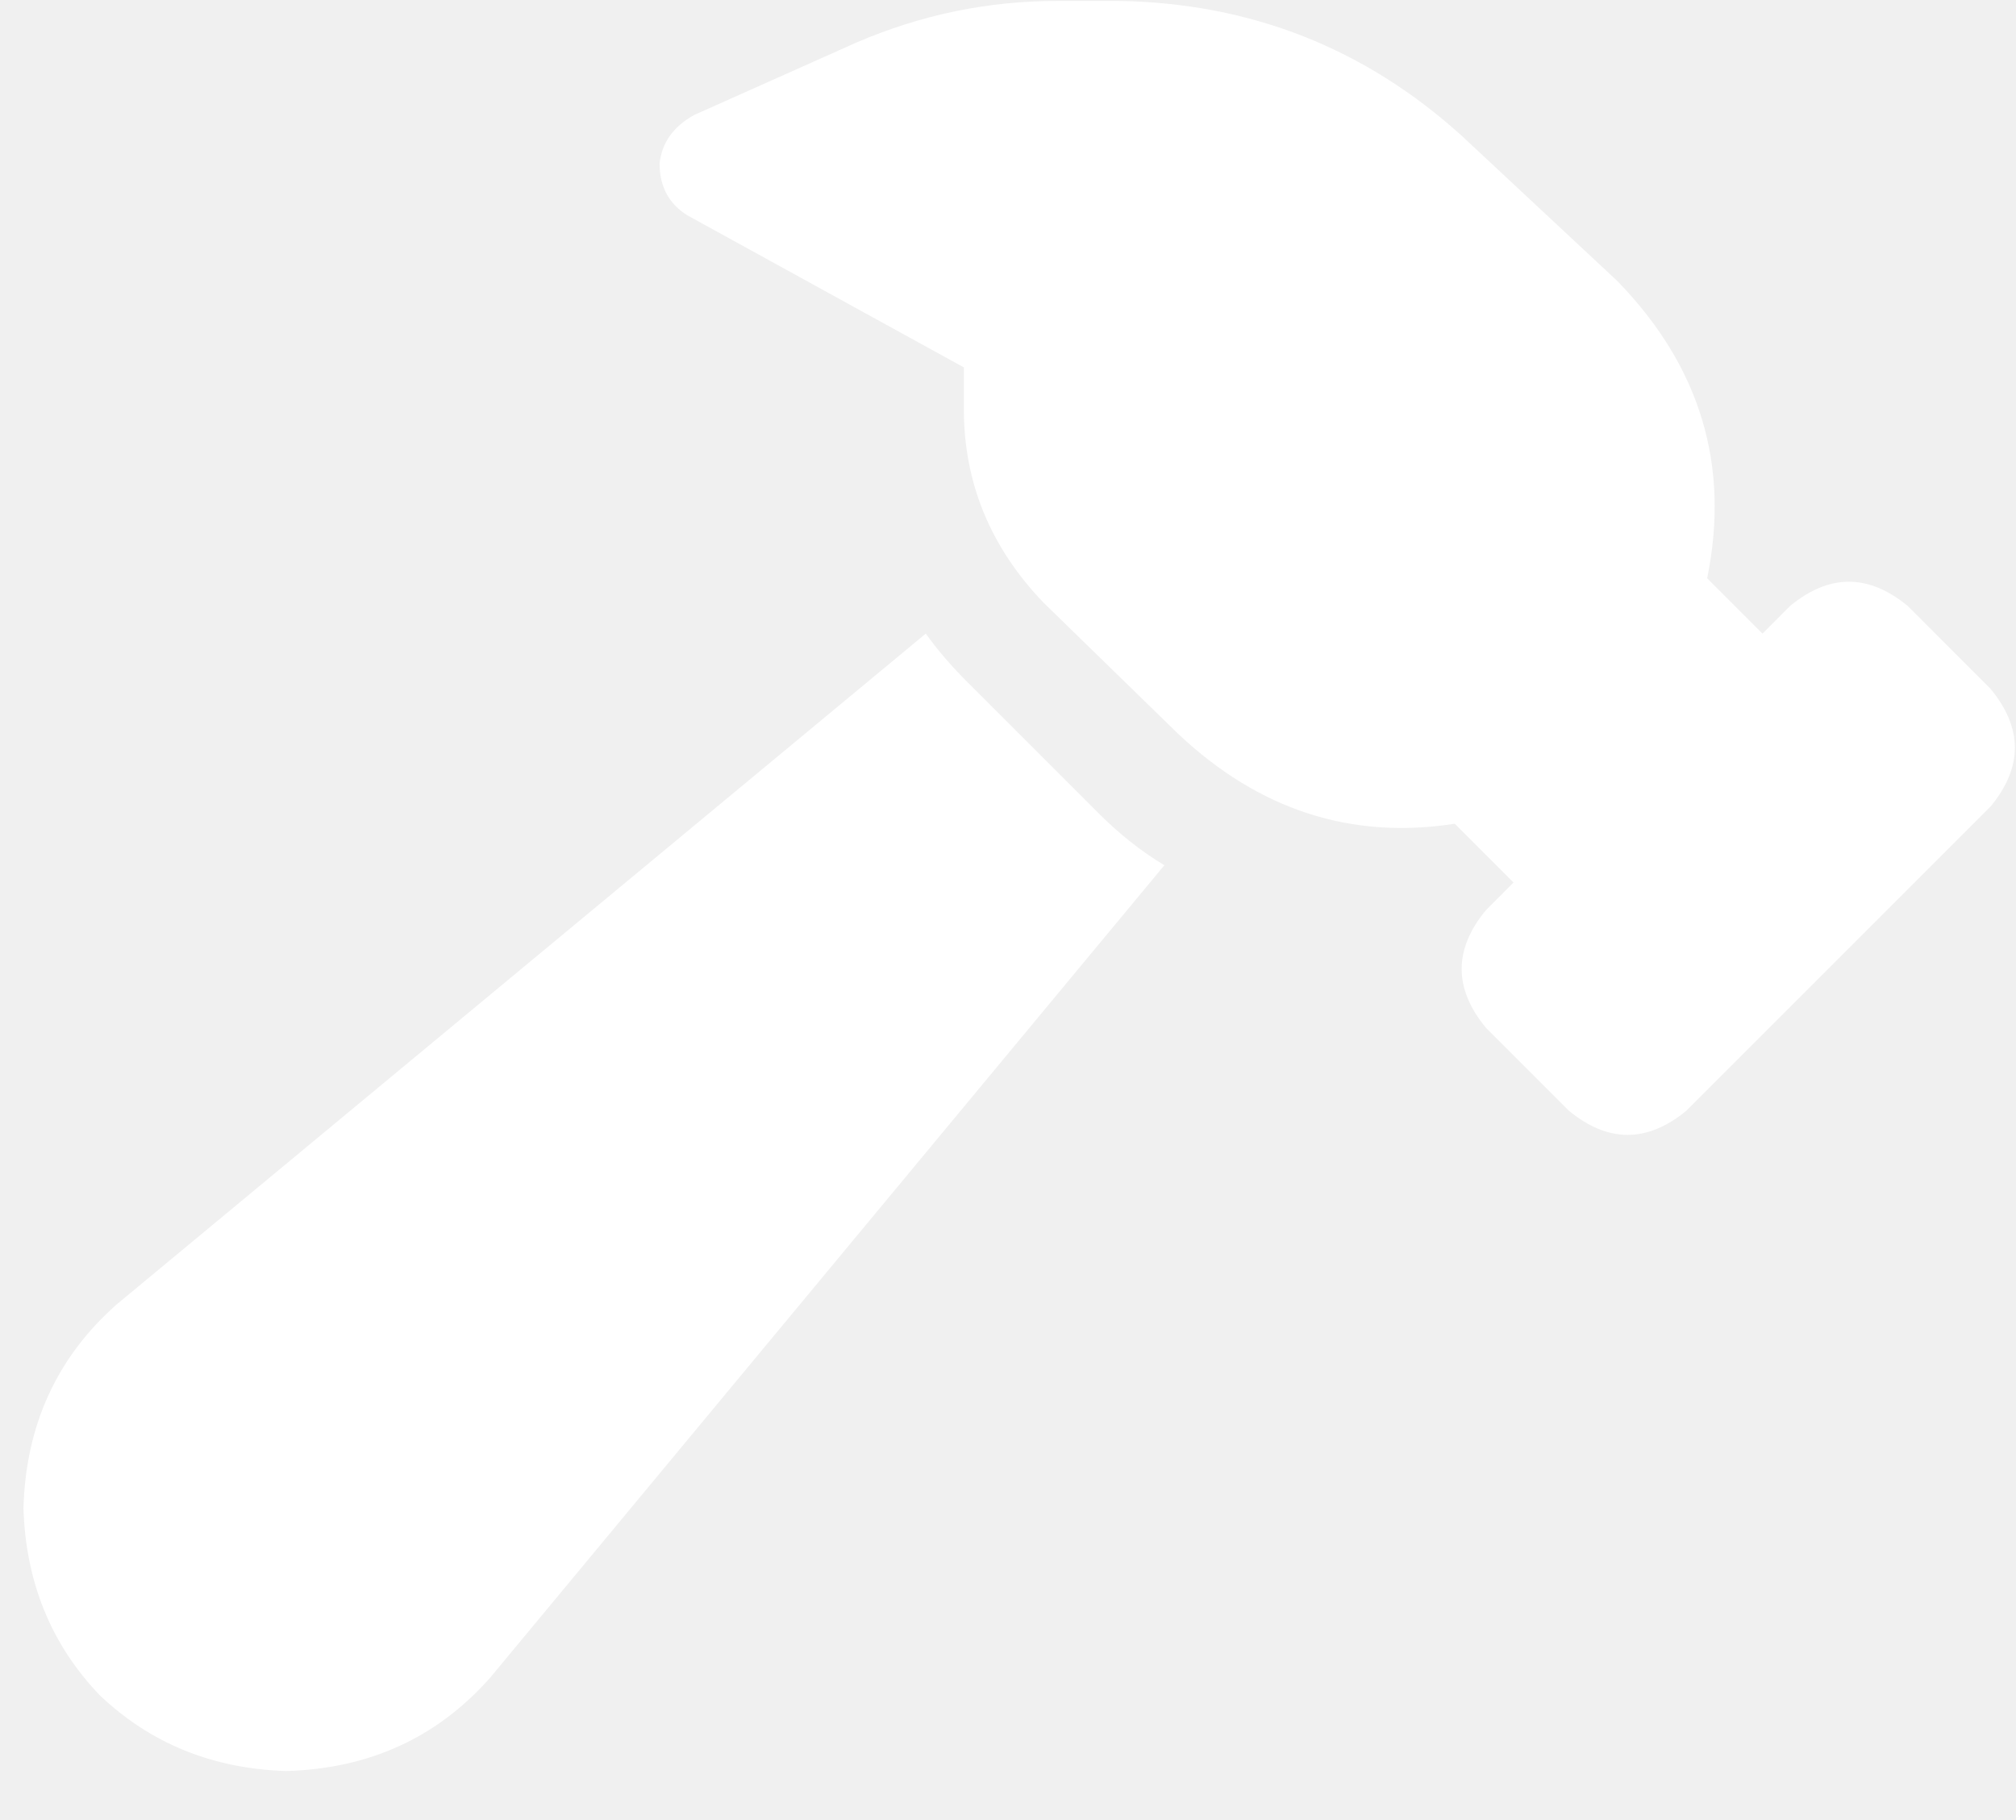
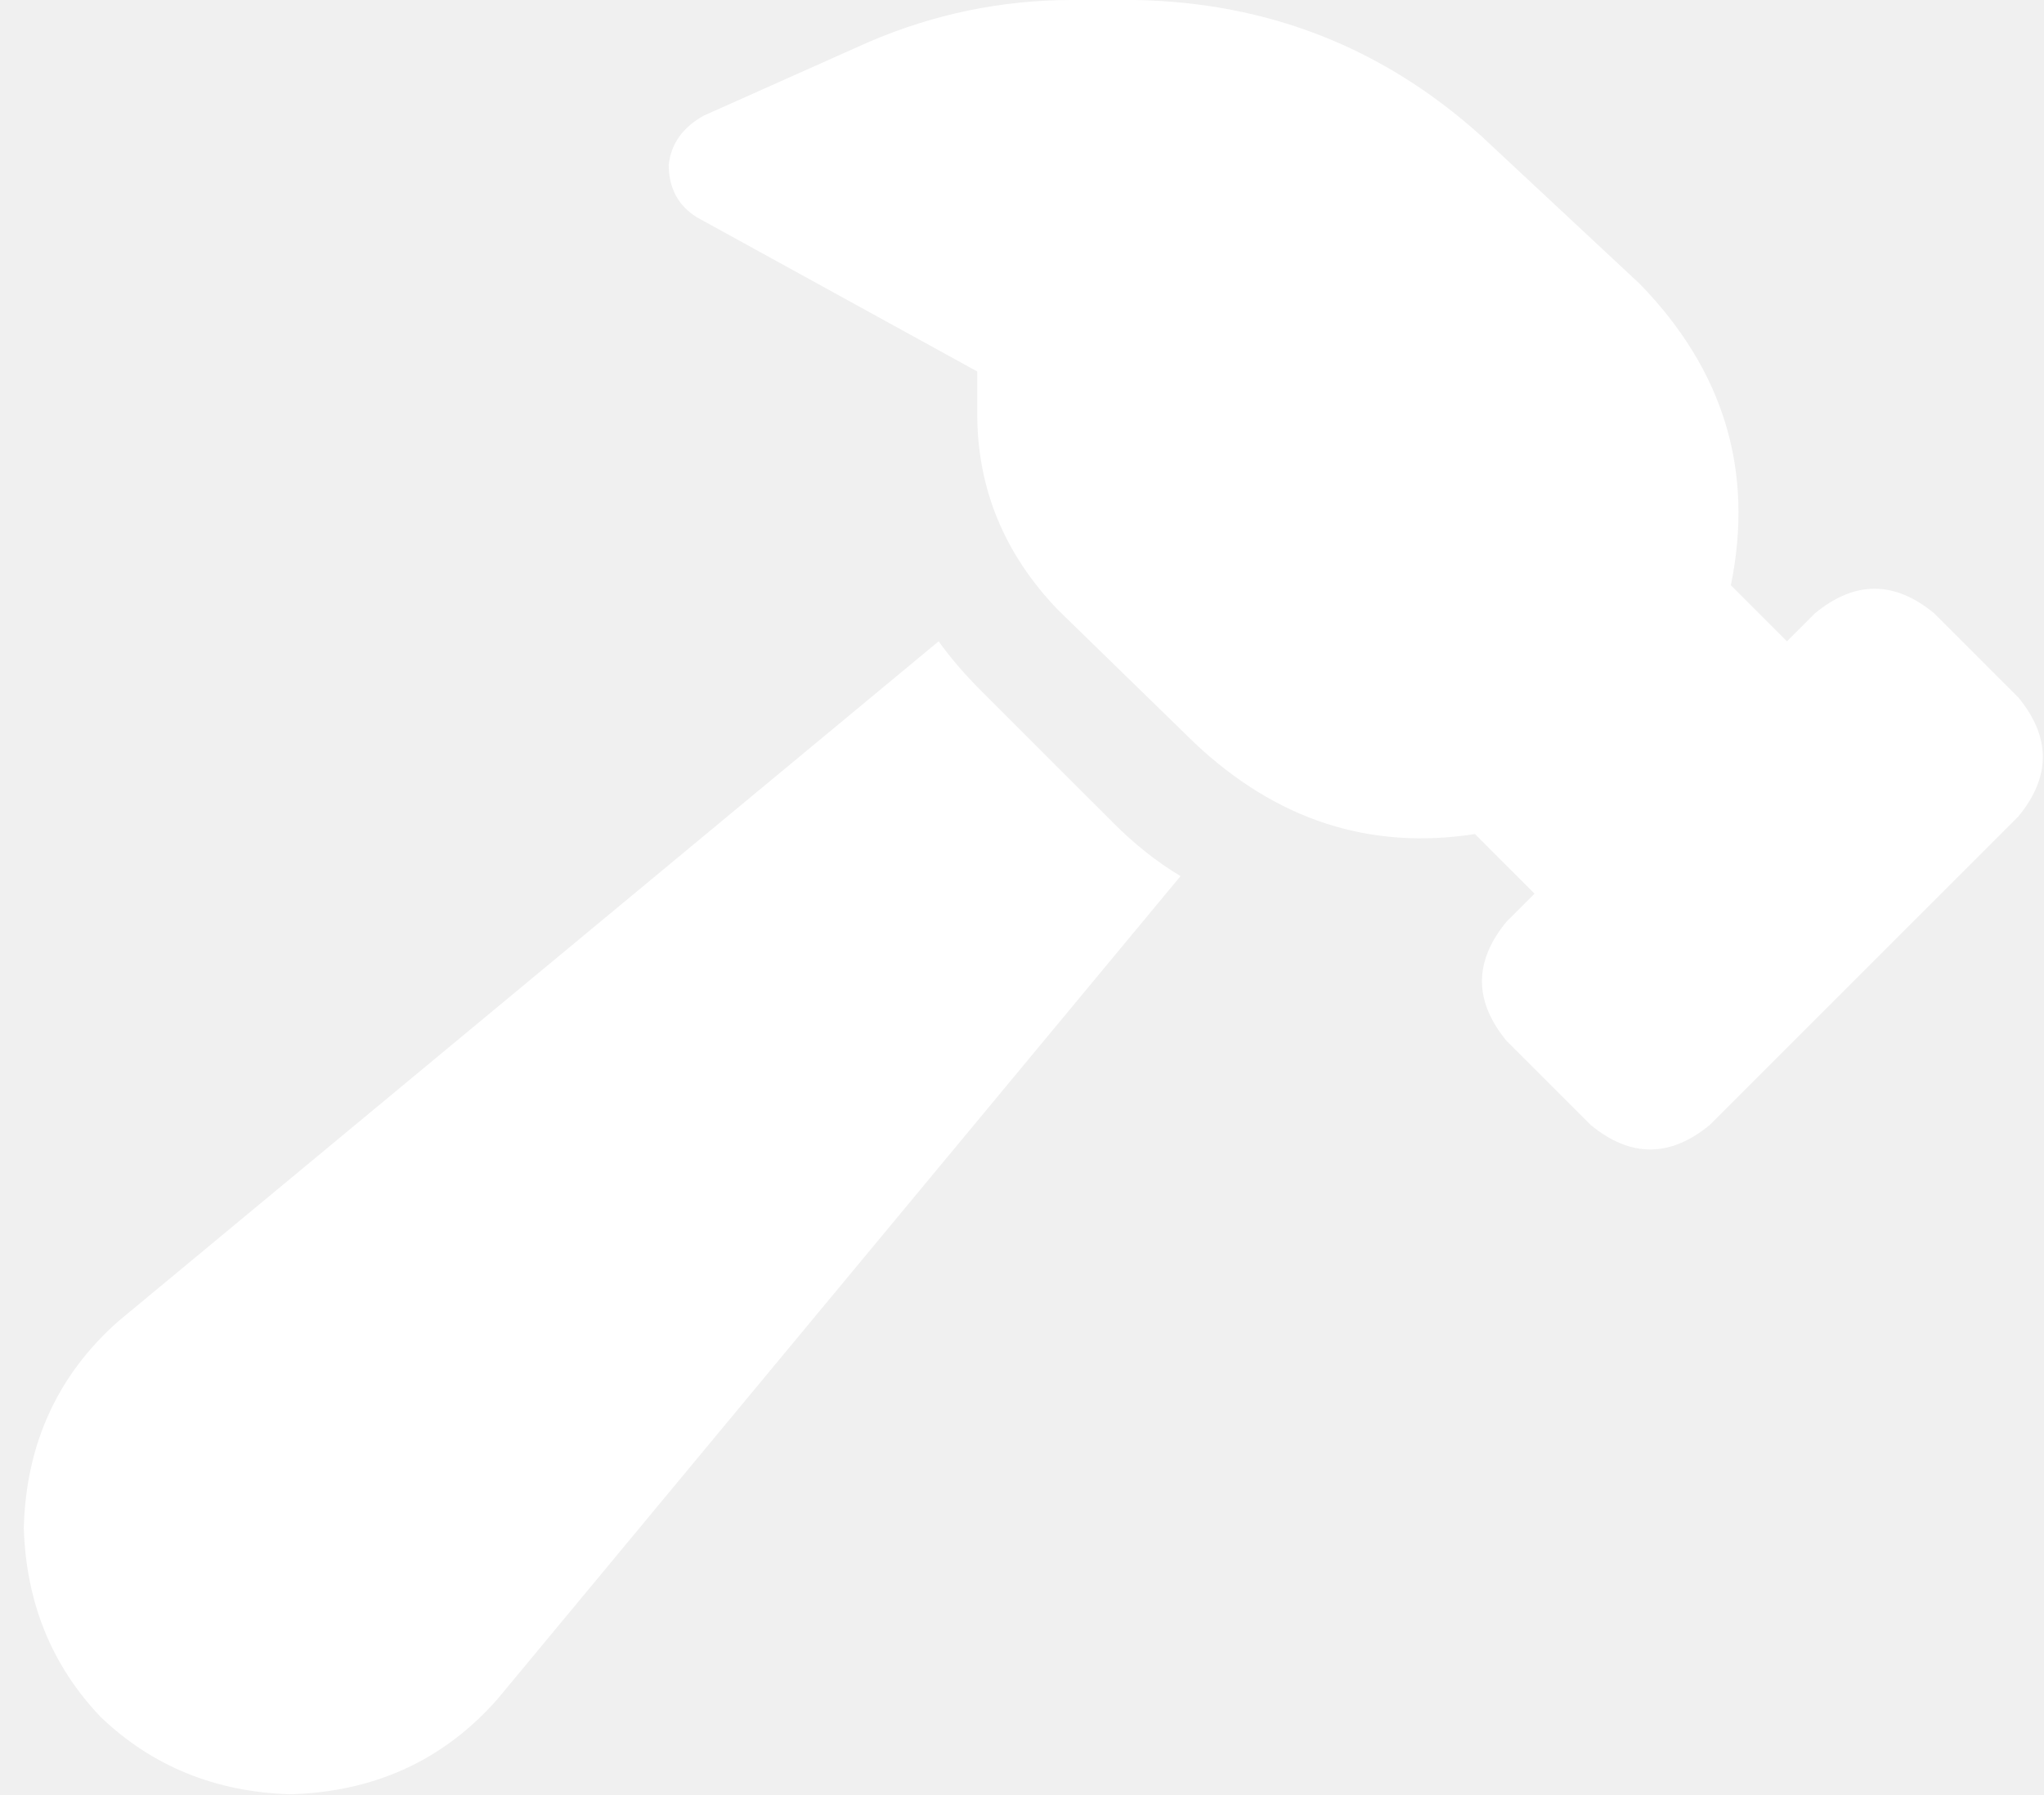
- <svg xmlns="http://www.w3.org/2000/svg" width="41" height="37" viewBox="0 0 41 37" fill="none">
-   <path d="M29.586 16.753C27.477 17.081 25.602 16.472 23.961 14.925L21.219 12.253C20.141 11.128 19.602 9.816 19.602 8.316V7.472L13.977 4.378C13.602 4.144 13.414 3.792 13.414 3.323C13.461 2.902 13.695 2.573 14.117 2.339L17.422 0.863C18.734 0.3 20.094 0.019 21.5 0.019H22.766C25.438 0.066 27.758 0.98 29.727 2.761L32.891 5.714C34.578 7.448 35.188 9.464 34.719 11.761L35.844 12.886L36.406 12.323C37.203 11.667 38 11.667 38.797 12.323L40.484 14.011C41.141 14.808 41.141 15.605 40.484 16.402L34.297 22.589C33.5 23.245 32.703 23.245 31.906 22.589L30.219 20.902C29.562 20.105 29.562 19.308 30.219 18.511L30.781 17.948L29.586 16.753ZM2.375 26.527L18.828 12.886C19.062 13.214 19.344 13.542 19.672 13.87L22.344 16.542C22.766 16.964 23.211 17.316 23.68 17.597L9.969 34.12C8.891 35.339 7.508 35.972 5.82 36.019C4.32 35.972 3.055 35.456 2.023 34.472C1.039 33.441 0.523 32.175 0.477 30.675C0.523 28.988 1.156 27.605 2.375 26.527Z" fill="white" />
+ <svg xmlns="http://www.w3.org/2000/svg" width="41" height="36" viewBox="0 0 41 36" fill="none">
+   <path d="M29.586 16.734C27.477 17.062 25.602 16.453 23.961 14.906L21.219 12.234C20.141 11.109 19.602 9.797 19.602 8.297V7.453L13.977 4.359C13.602 4.125 13.414 3.773 13.414 3.305C13.461 2.883 13.695 2.555 14.117 2.32L17.422 0.844C18.734 0.281 20.094 0 21.5 0H22.766C25.438 0.047 27.758 0.961 29.727 2.742L32.891 5.695C34.578 7.43 35.188 9.445 34.719 11.742L35.844 12.867L36.406 12.305C37.203 11.648 38 11.648 38.797 12.305L40.484 13.992C41.141 14.789 41.141 15.586 40.484 16.383L34.297 22.57C33.5 23.227 32.703 23.227 31.906 22.57L30.219 20.883C29.562 20.086 29.562 19.289 30.219 18.492L30.781 17.93L29.586 16.734ZM2.375 26.508L18.828 12.867C19.062 13.195 19.344 13.523 19.672 13.852L22.344 16.523C22.766 16.945 23.211 17.297 23.68 17.578L9.969 34.102C8.891 35.32 7.508 35.953 5.82 36C4.32 35.953 3.055 35.438 2.023 34.453C1.039 33.422 0.523 32.156 0.477 30.656C0.523 28.969 1.156 27.586 2.375 26.508Z" fill="white" />
</svg>
